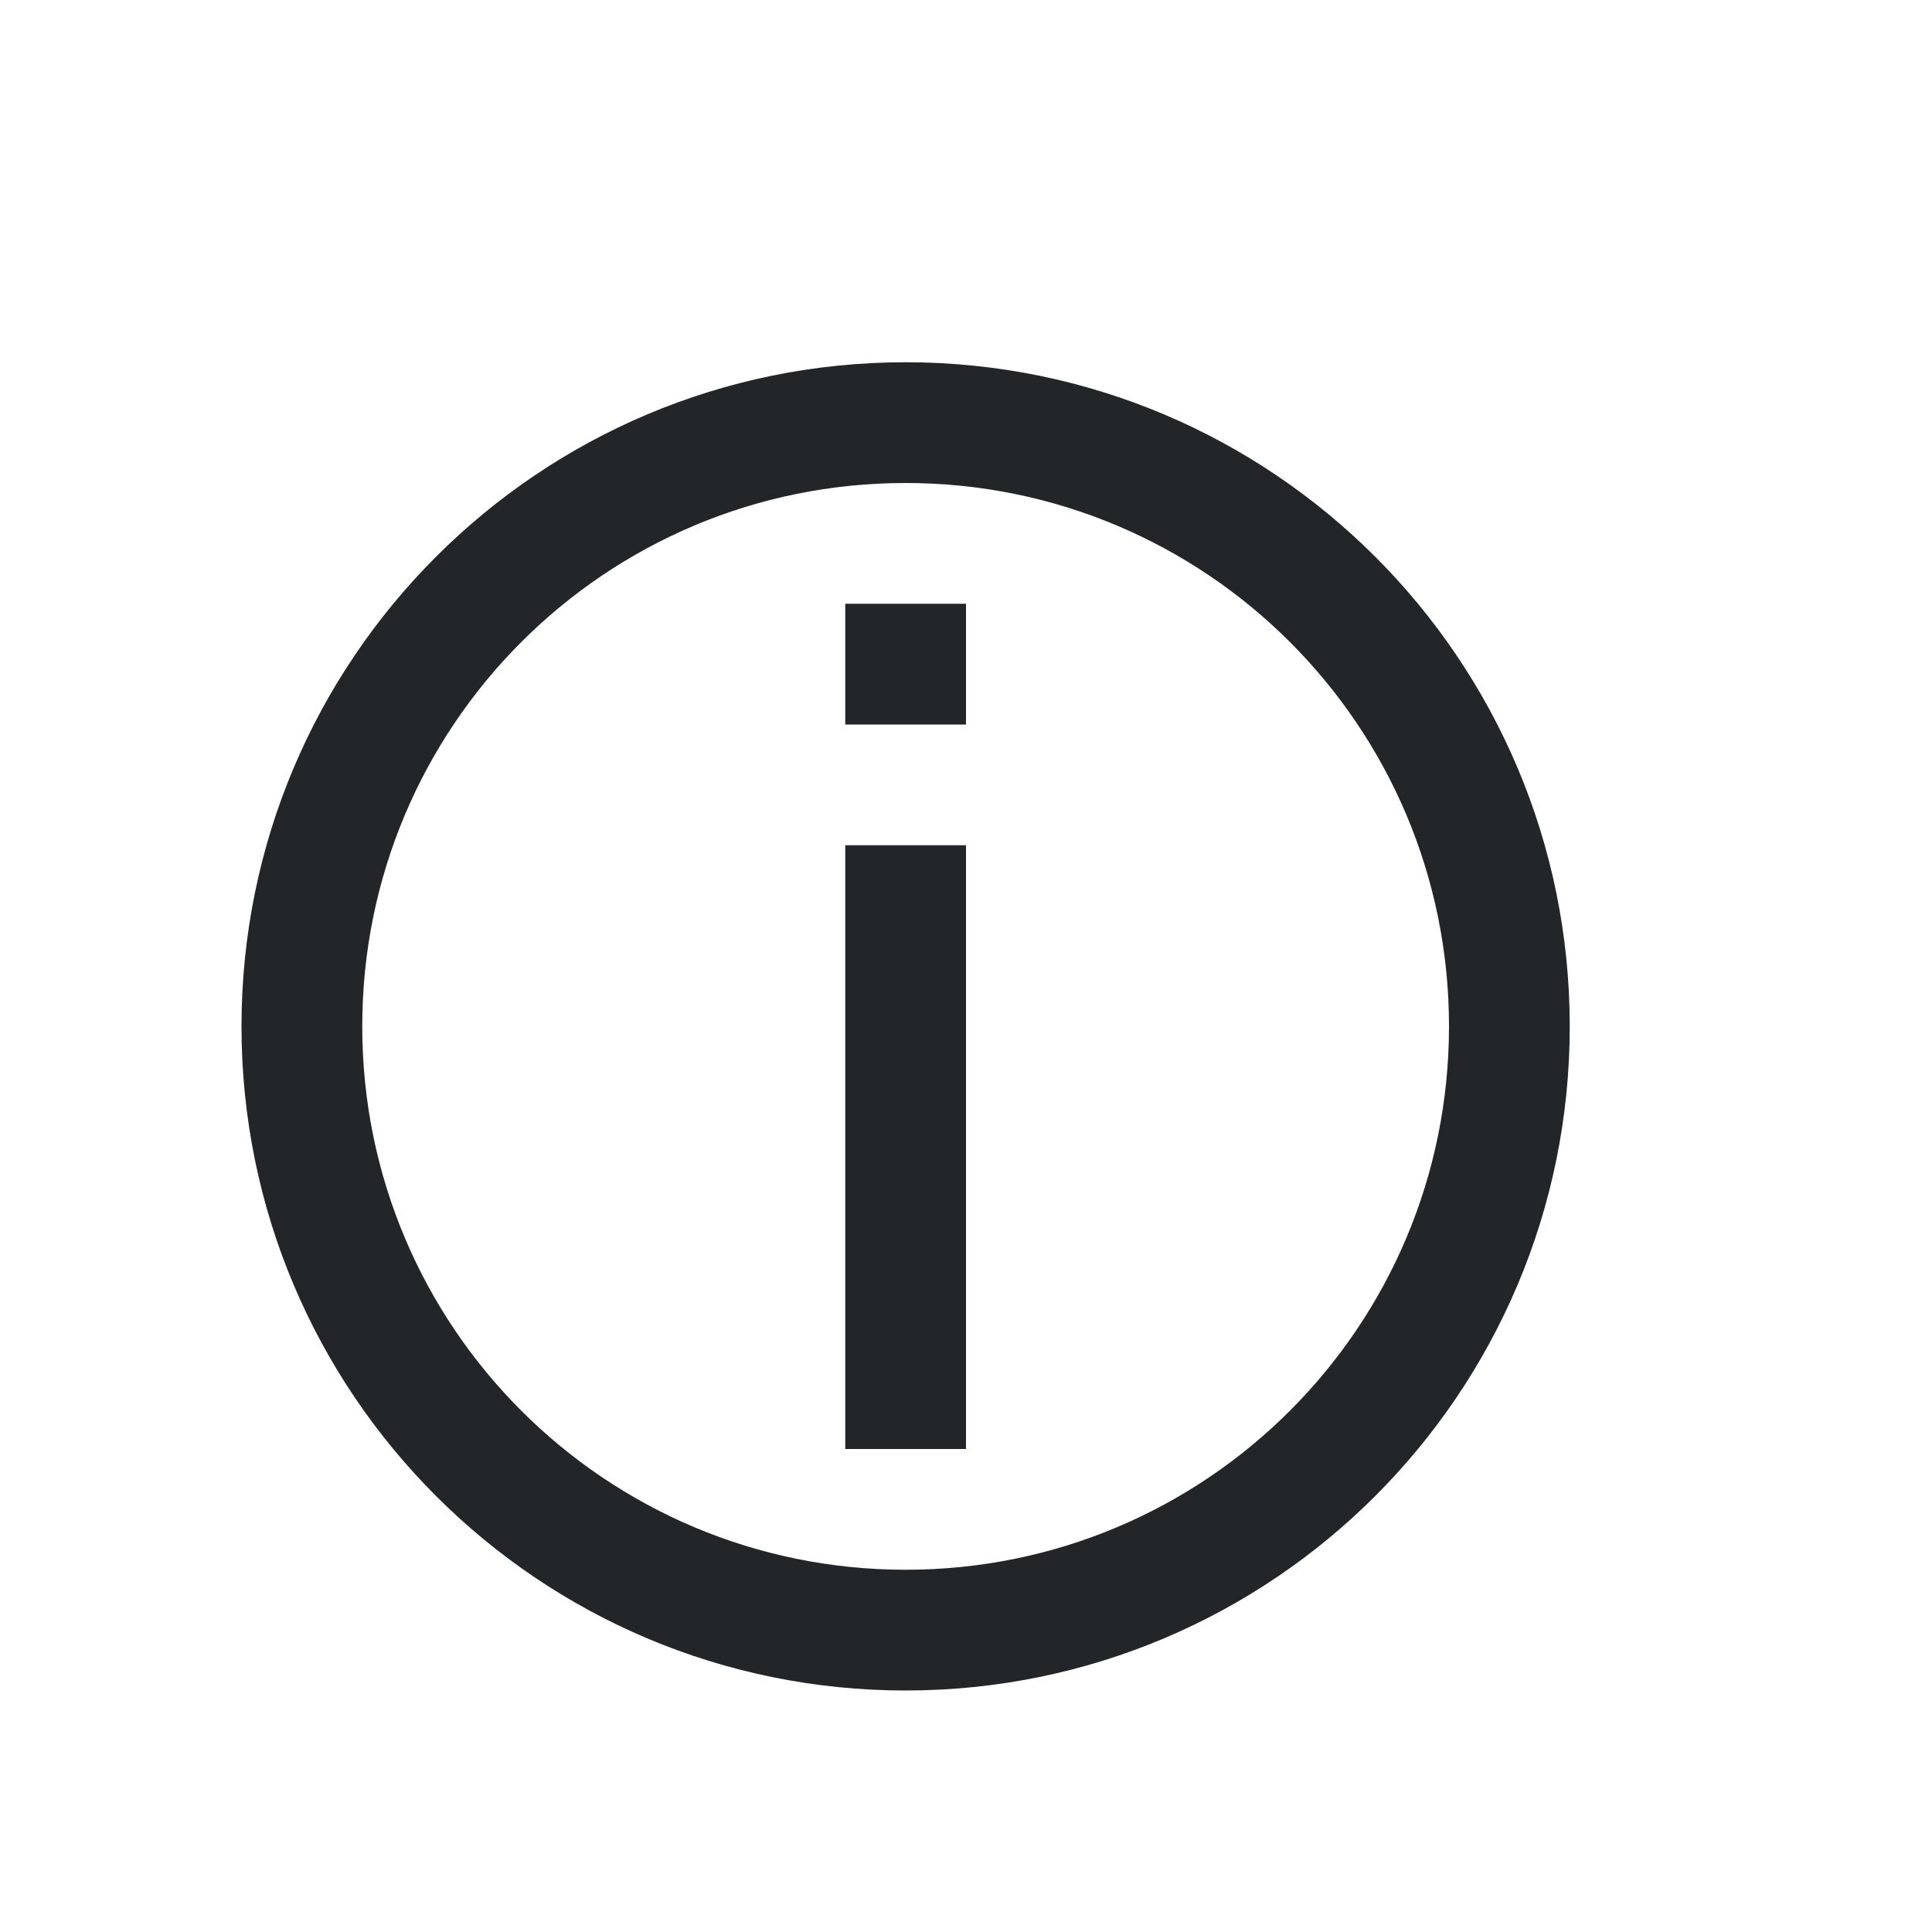
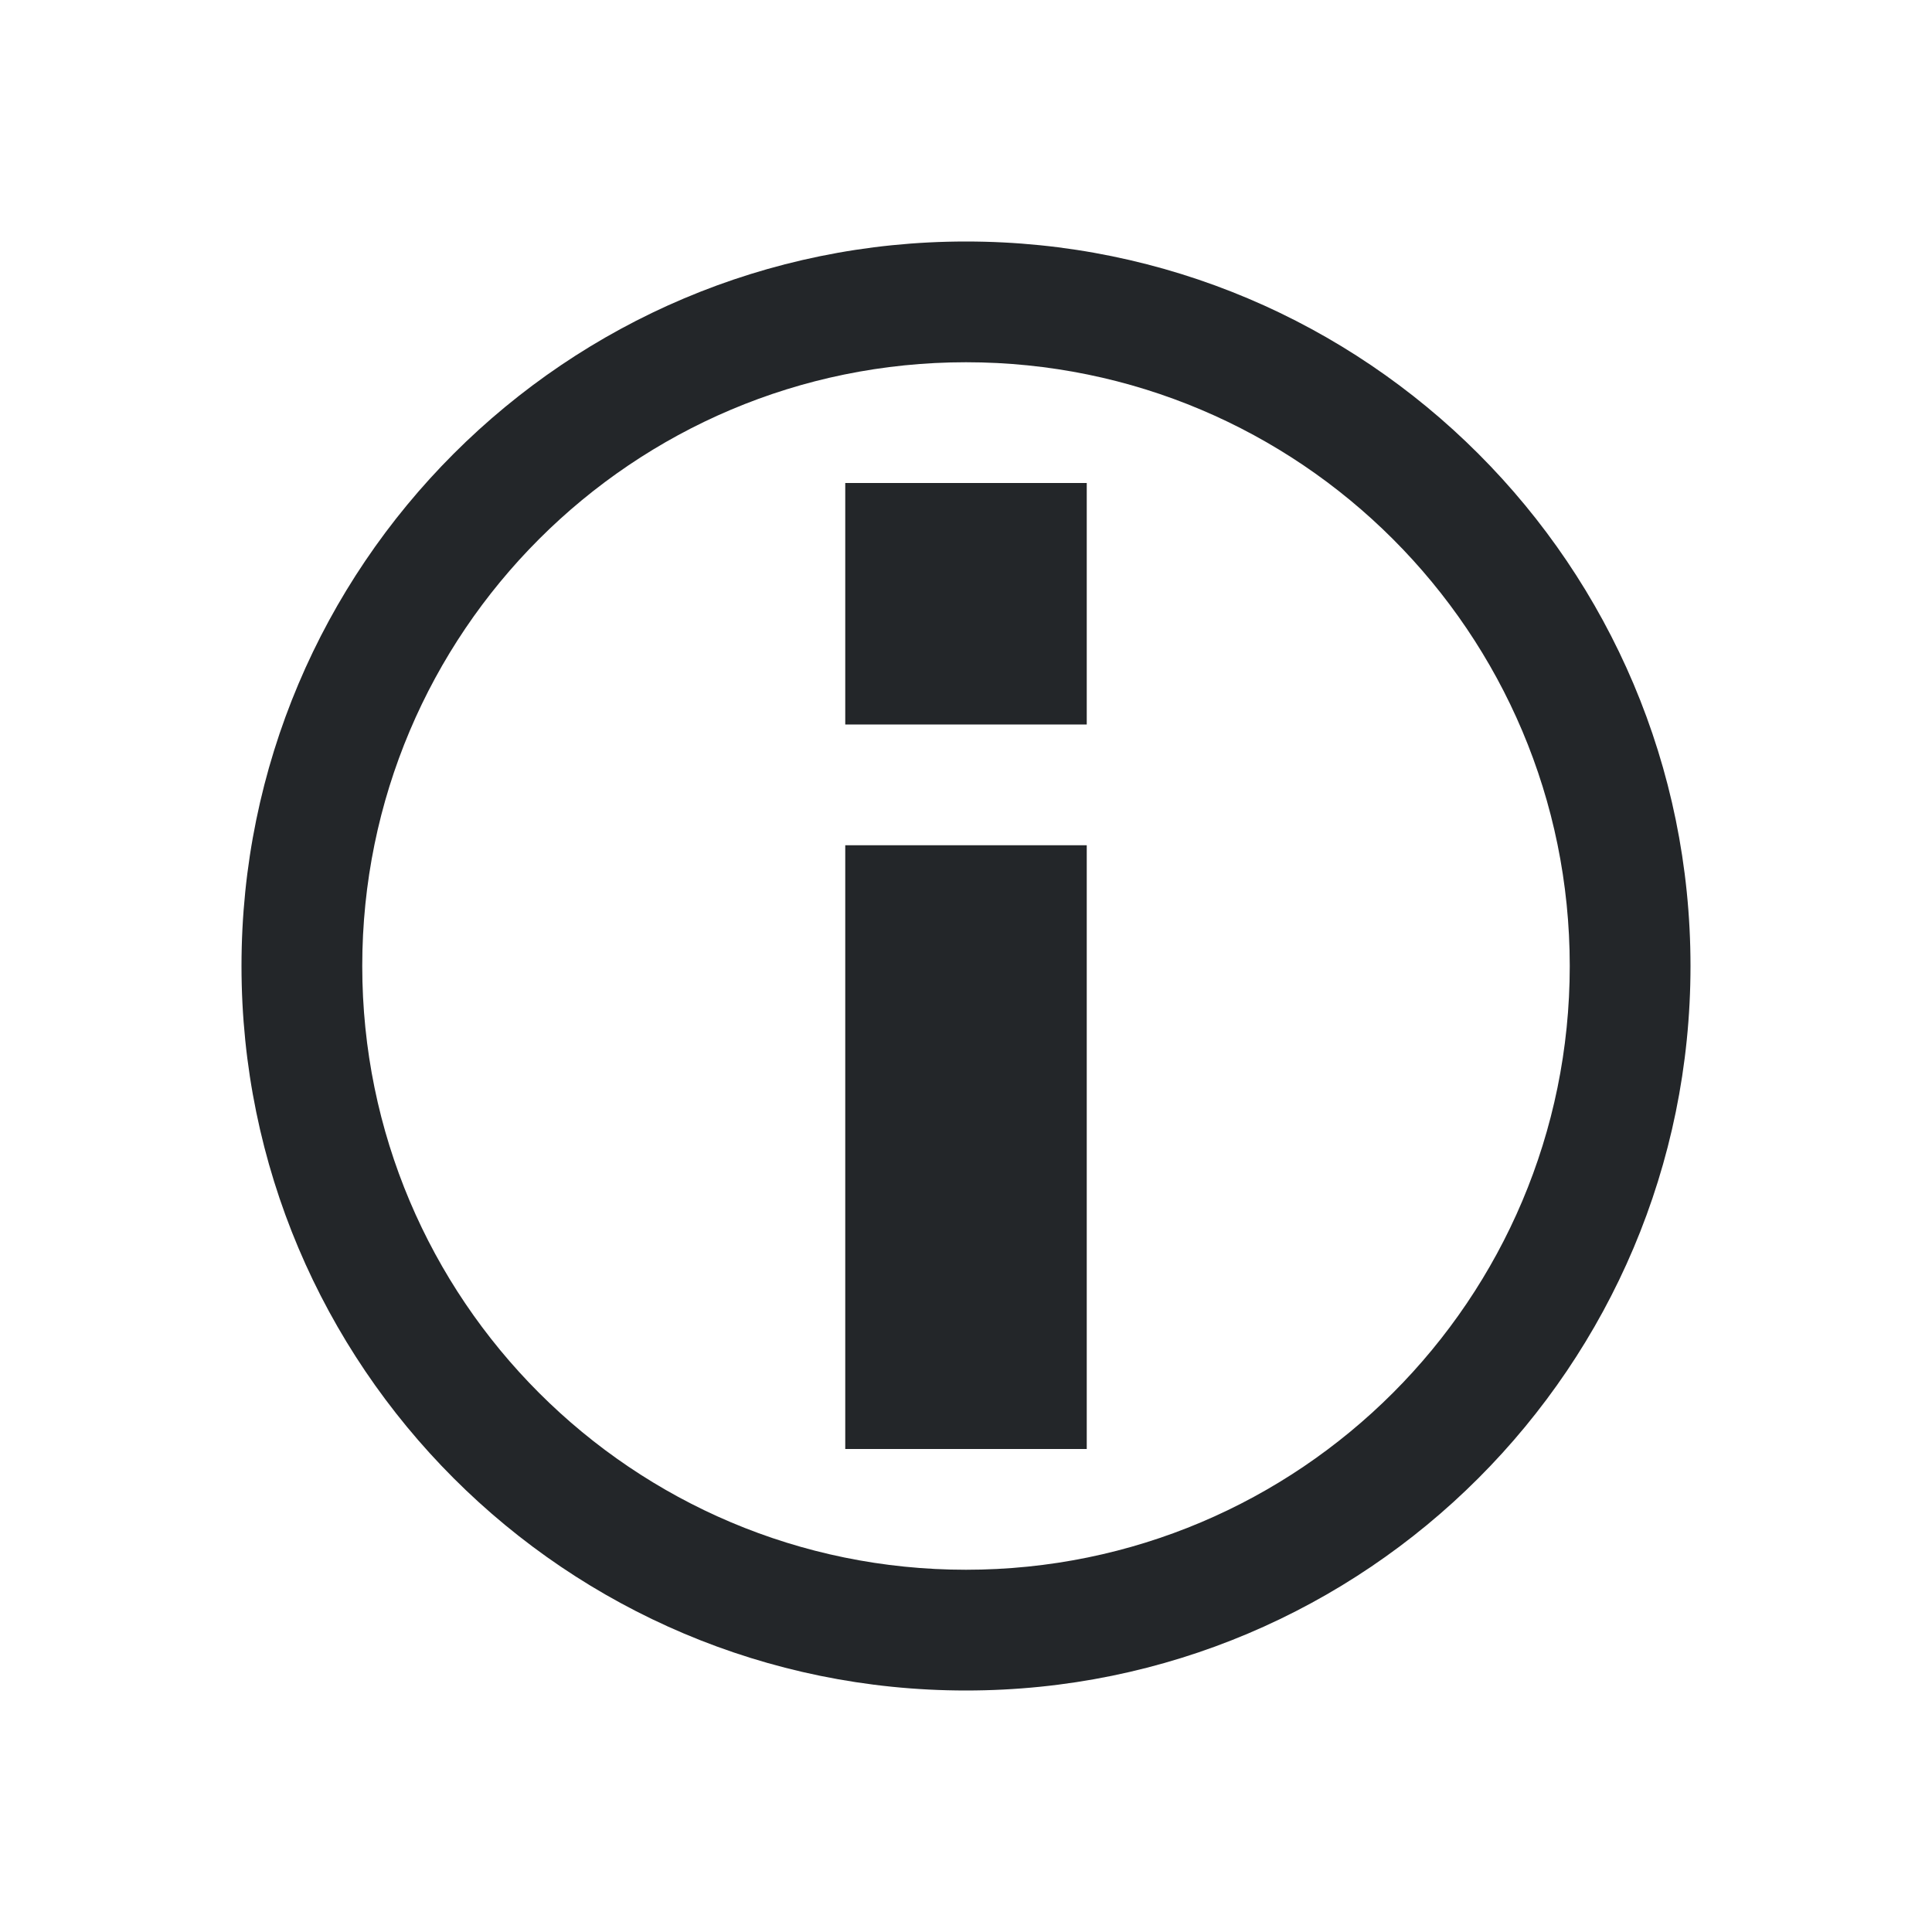
<svg xmlns="http://www.w3.org/2000/svg" viewBox="0 0 16 16">
-   <defs id="defs3051">
-     <style type="text/css" id="current-color-scheme">
-       .ColorScheme-Text {
-         color:#232629;
-       }
-       </style>
-   </defs>
-   <path style="fill:currentColor;fill-opacity:1;stroke:none" d="m7.5 3c-3.038 0-5.5 2.462-5.5 5.5 0 3.038 2.462 5.5 5.5 5.5 3.038 0 5.5-2.462 5.5-5.5 0-3.038-2.462-5.5-5.5-5.5m0 1c2.485 0 4.5 2.01 4.5 4.5 0 2.485-2.01 4.5-4.5 4.5-2.485 0-4.5-2.01-4.5-4.5 0-2.485 2.01-4.5 4.5-4.5m-.5 1v1h1v-1zm0 2v5h1v-5z" class="ColorScheme-Text" />
+   <style type="text/css" id="current-color-scheme">
+         .ColorScheme-Text {
+             color:#232629;
+         }
+     </style>
+   <g class="ColorScheme-Text" fill="currentColor" fill-rule="evenodd">
+     <path d="m8 2a6 6 0 0 0 -6 6 6 6 0 0 0 6 6 6 6 0 0 0 6-6 6 6 0 0 0 -6-6zm0 1a5 5 0 0 1 5 5 5 5 0 0 1 -5 5 5 5 0 0 1 -5-5 5 5 0 0 1 5-5z" />
+     <path d="m7 4h2v2h-2z" />
+     <path d="m7 7h2v5h-2z" />
+   </g>
</svg>
